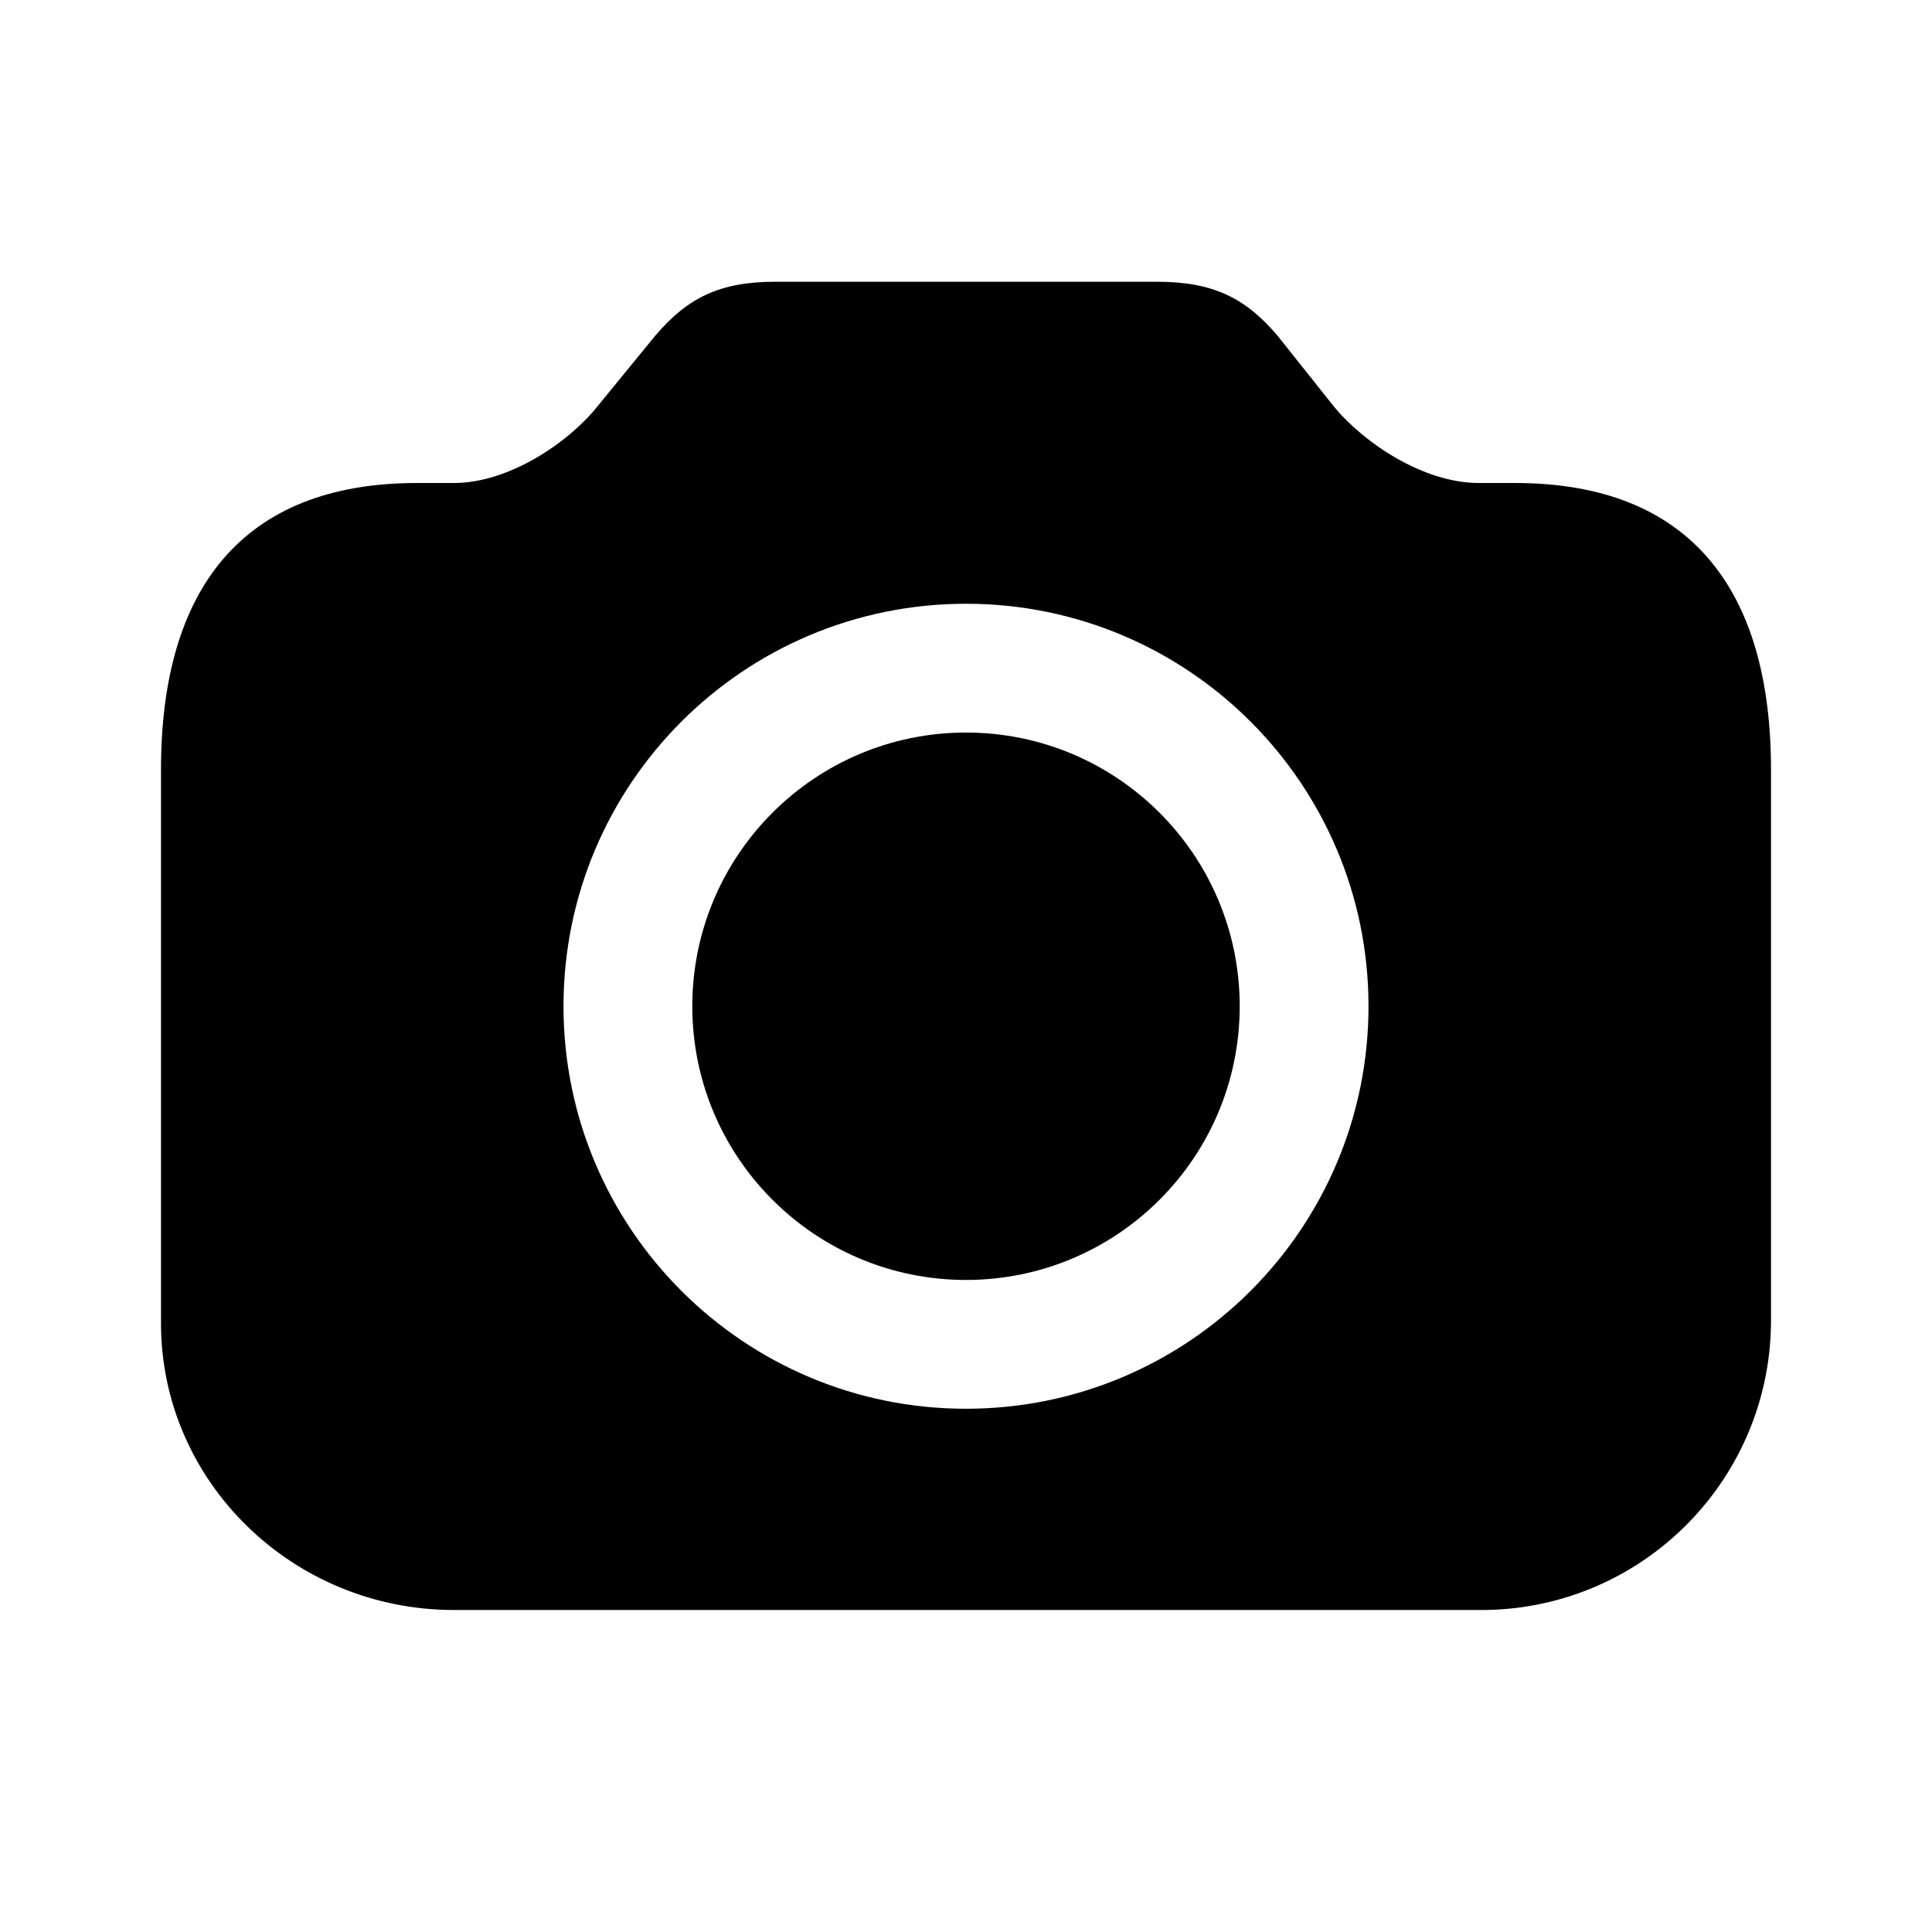
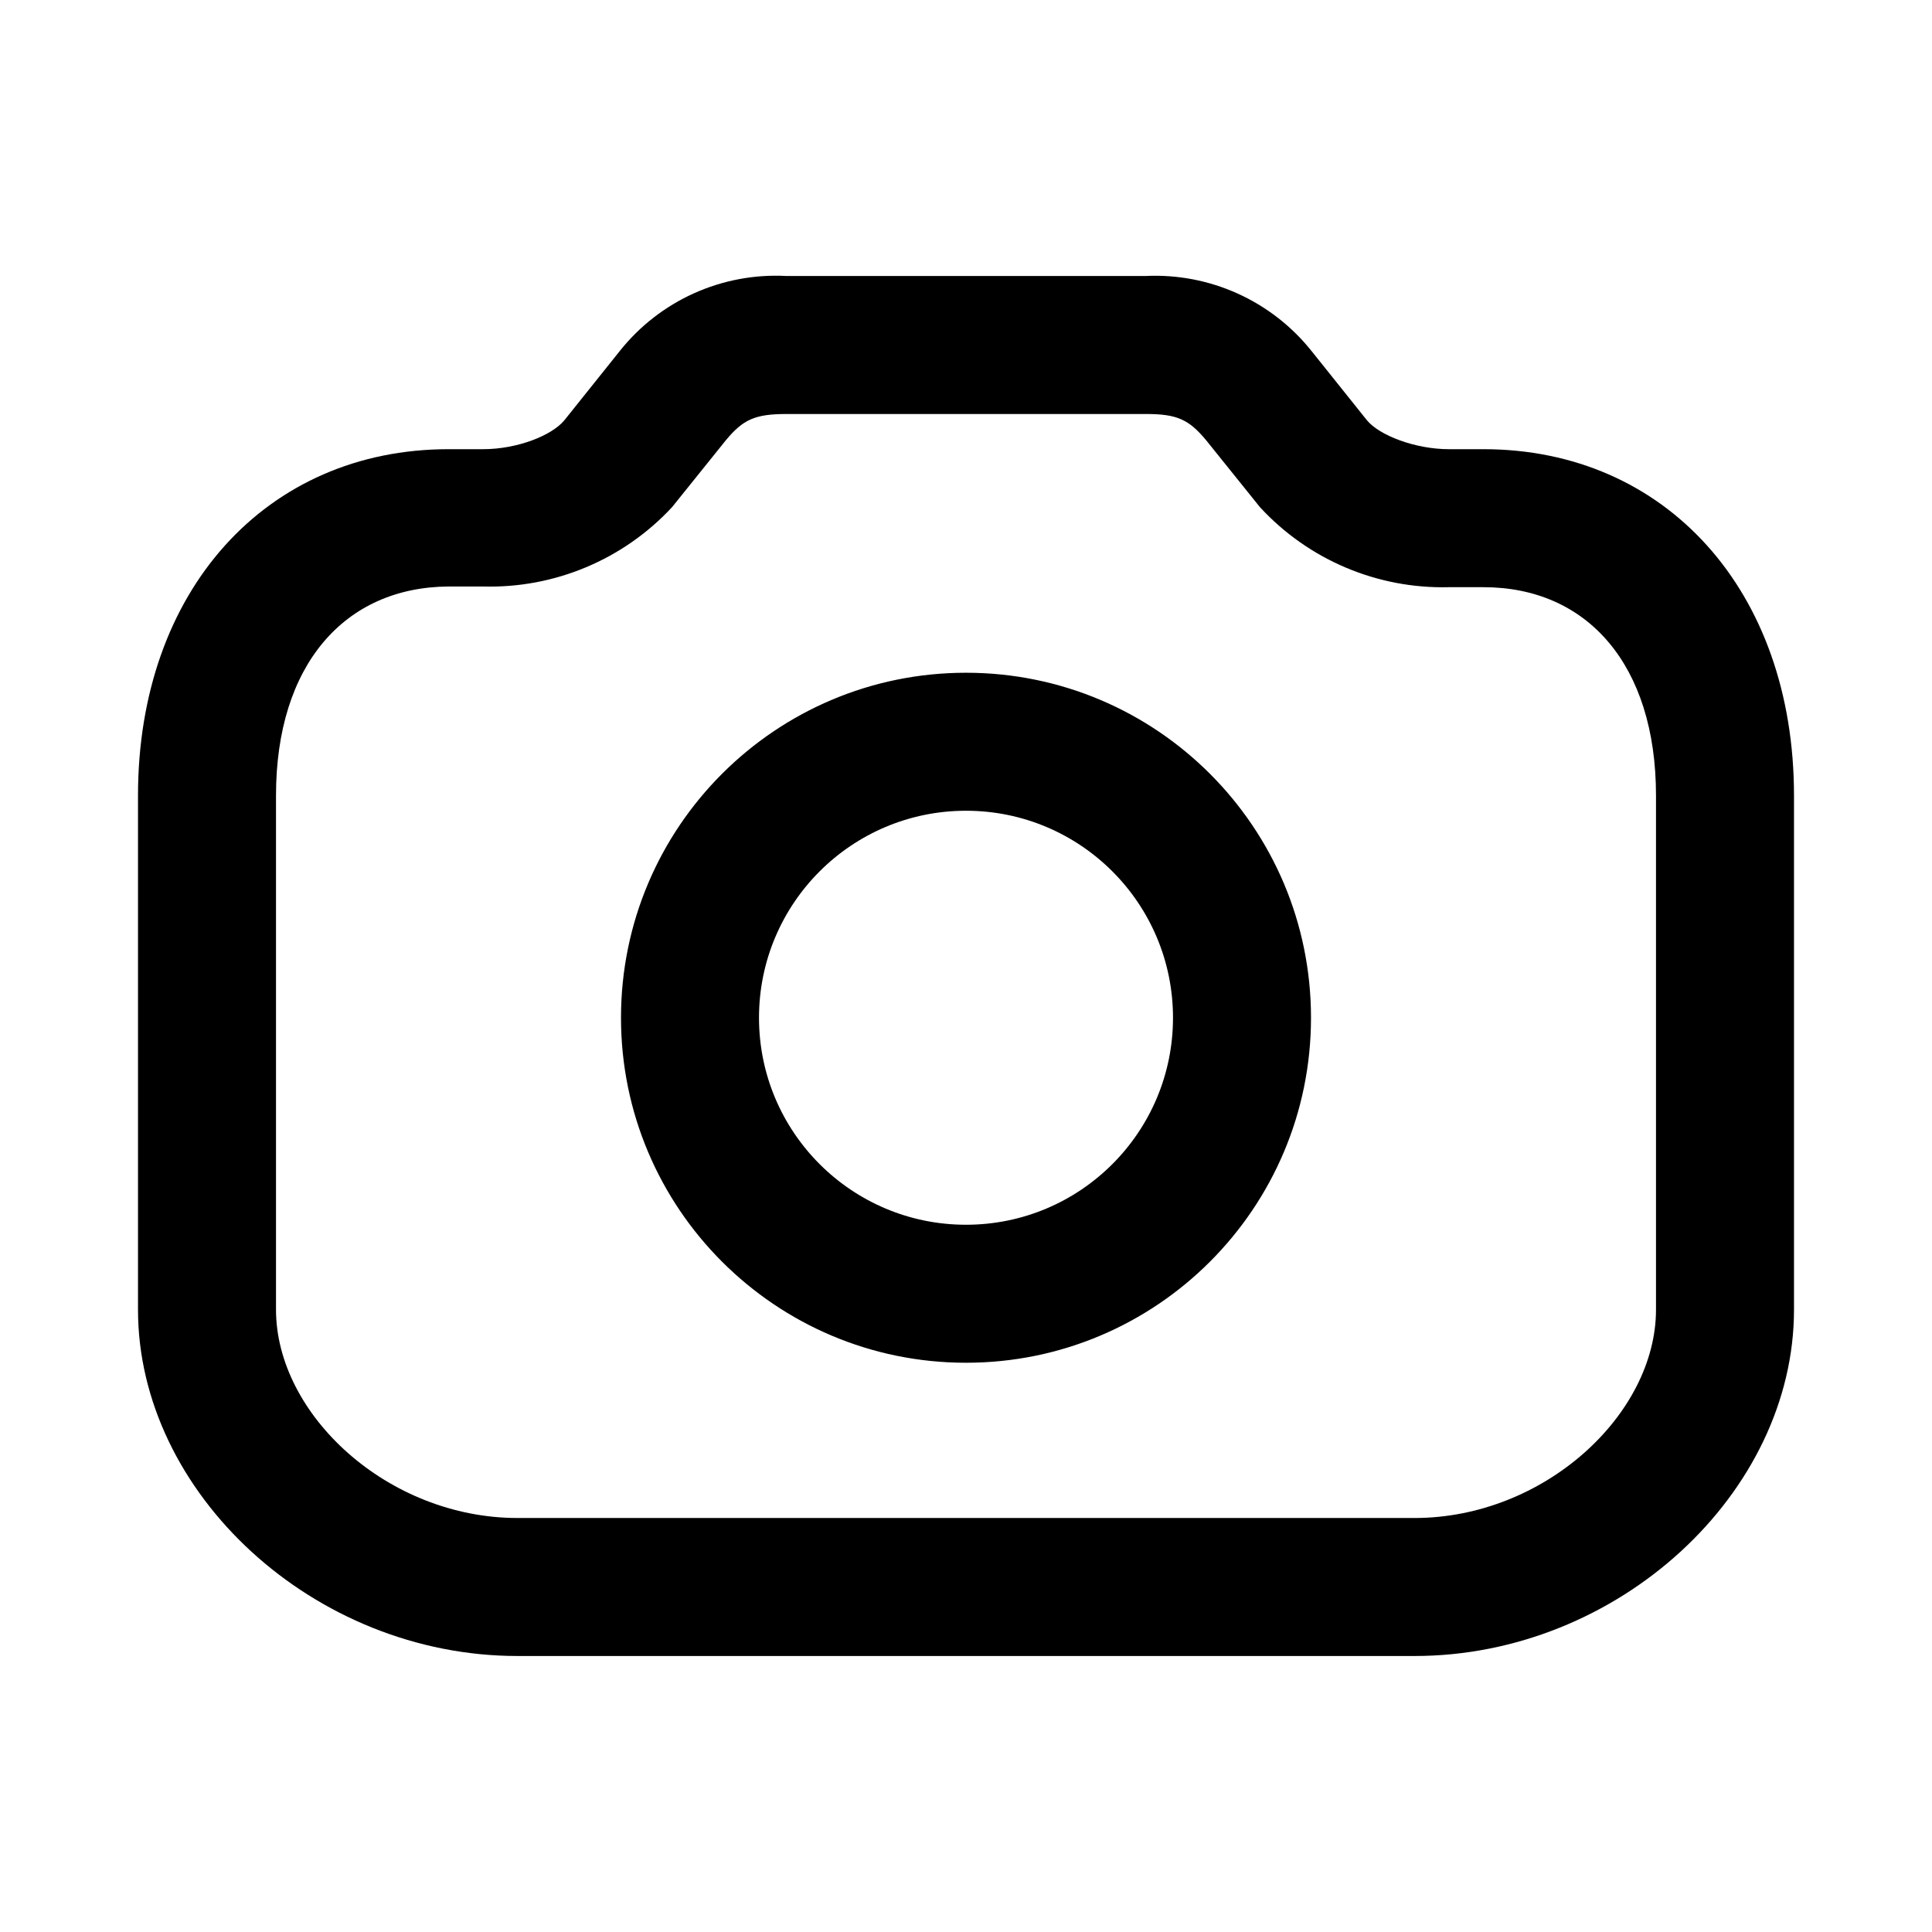
- <svg xmlns="http://www.w3.org/2000/svg" width="24" height="24" viewBox="0 0 24 24">
-   <path fill="currentColor" d="M9.63 3.5h4.74c.7 0 1.1.2 1.5.67l.7.88c.37.45 1.11.95 1.8.95h.45C21 6 22 7.33 22 9.56v6.88A3.6 3.6 0 0 1 18.36 20H5.64C3.63 20 2 18.4 2 16.44V9.56C2 7.33 3 6 5.18 6h.46c.68 0 1.42-.5 1.78-.95l.72-.88c.4-.47.8-.67 1.49-.67zM7 12.5a5 5 0 1 0 10 0 5 5 0 0 0-10 0zm1.6 0a3.4 3.4 0 1 1 6.8 0 3.4 3.4 0 0 1-6.8 0z" />
+ <svg xmlns="http://www.w3.org/2000/svg" viewport="0 0 28 28" width="28" height="28">
+   <path fill="currentColor" fill-rule="nonzero" d="M16.6 4a2.9 2.9 0 012.41 1.09l.8 1c.18.22.7.42 1.19.42h.5c2.64 0 4.5 2.05 4.5 5.02v7.45c0 2.66-2.55 5.02-5.5 5.02h-13C4.55 24 2 21.64 2 18.98v-7.45c0-2.97 1.86-5.02 4.5-5.02H7c.5 0 1-.2 1.18-.42l.8-1A2.89 2.89 0 0111.4 4h5.22zm0 2h-5.2c-.46 0-.63.08-.88.38l-.78.97A3.6 3.6 0 017 8.5h-.5C5 8.51 4 9.63 4 11.53v7.45C4 20.5 5.62 22 7.5 22h13c1.88 0 3.5-1.5 3.5-3.02v-7.45c0-1.9-1-3.02-2.5-3.02H21a3.6 3.6 0 01-2.74-1.16l-.78-.97c-.25-.3-.42-.38-.87-.38zM9 14.75a5 5 0 1110 0 5 5 0 01-10 0zm2 0a3 3 0 106 0 3 3 0 00-6 0z" />
</svg>
